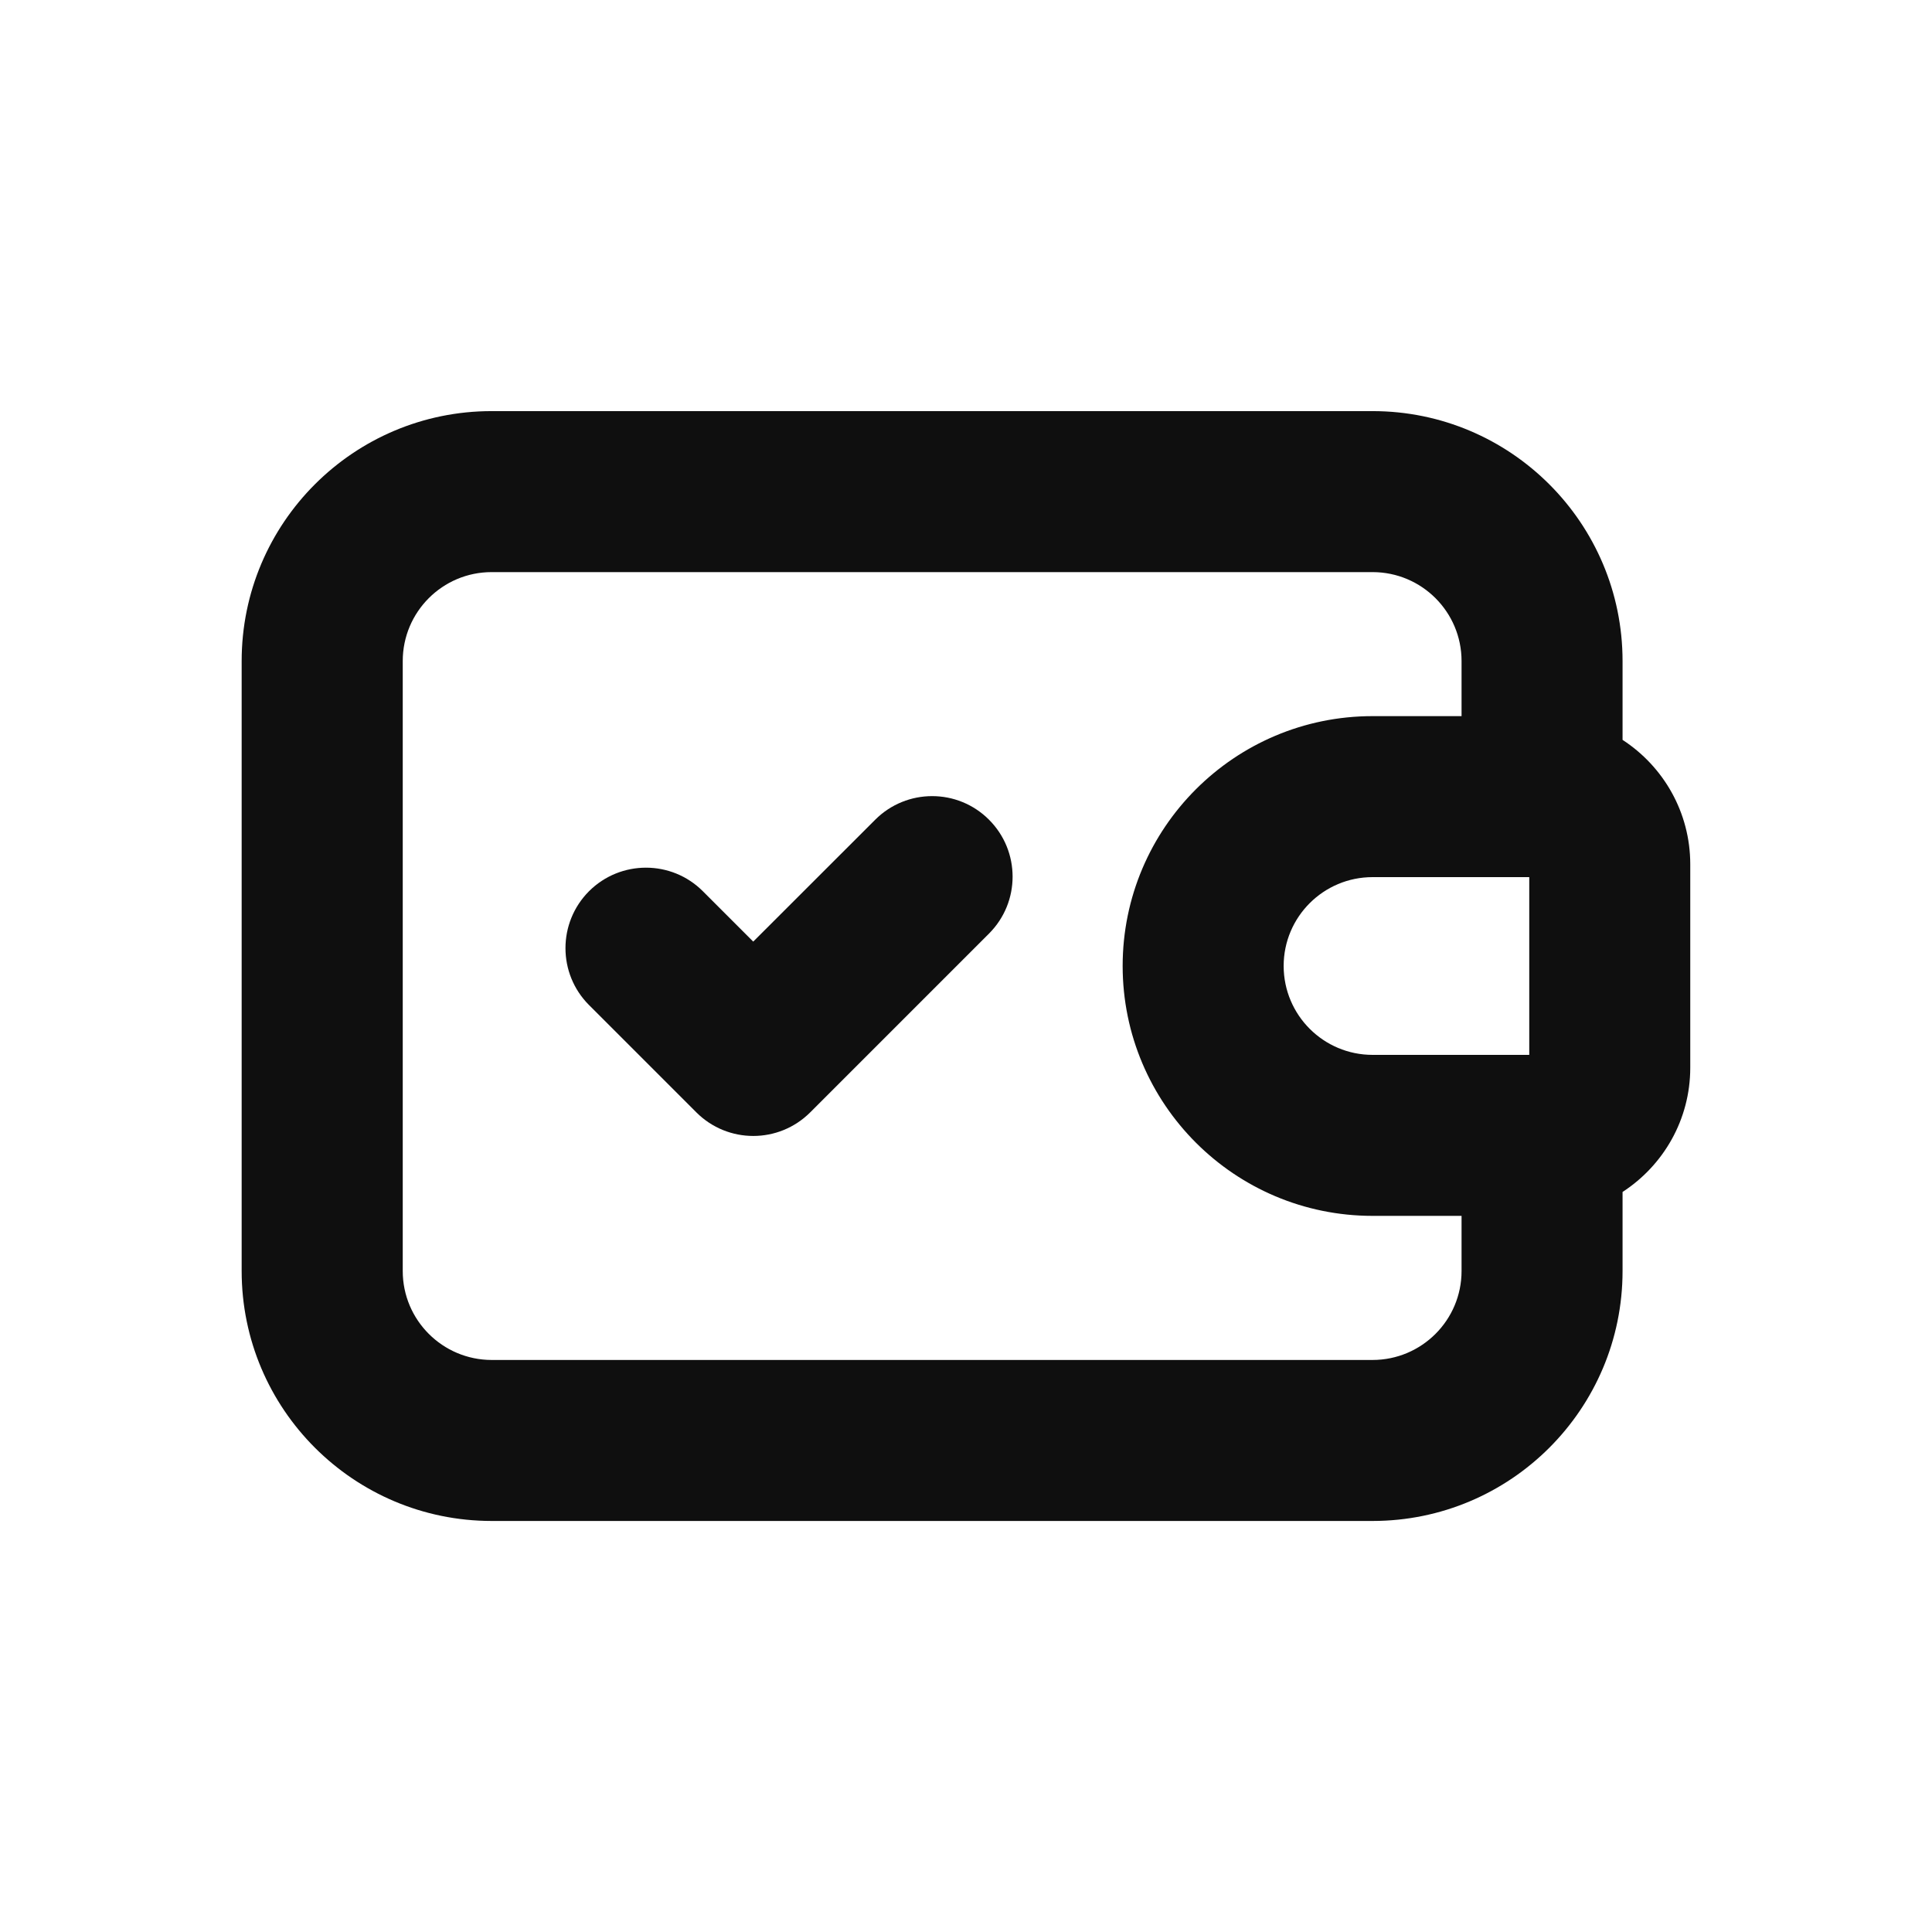
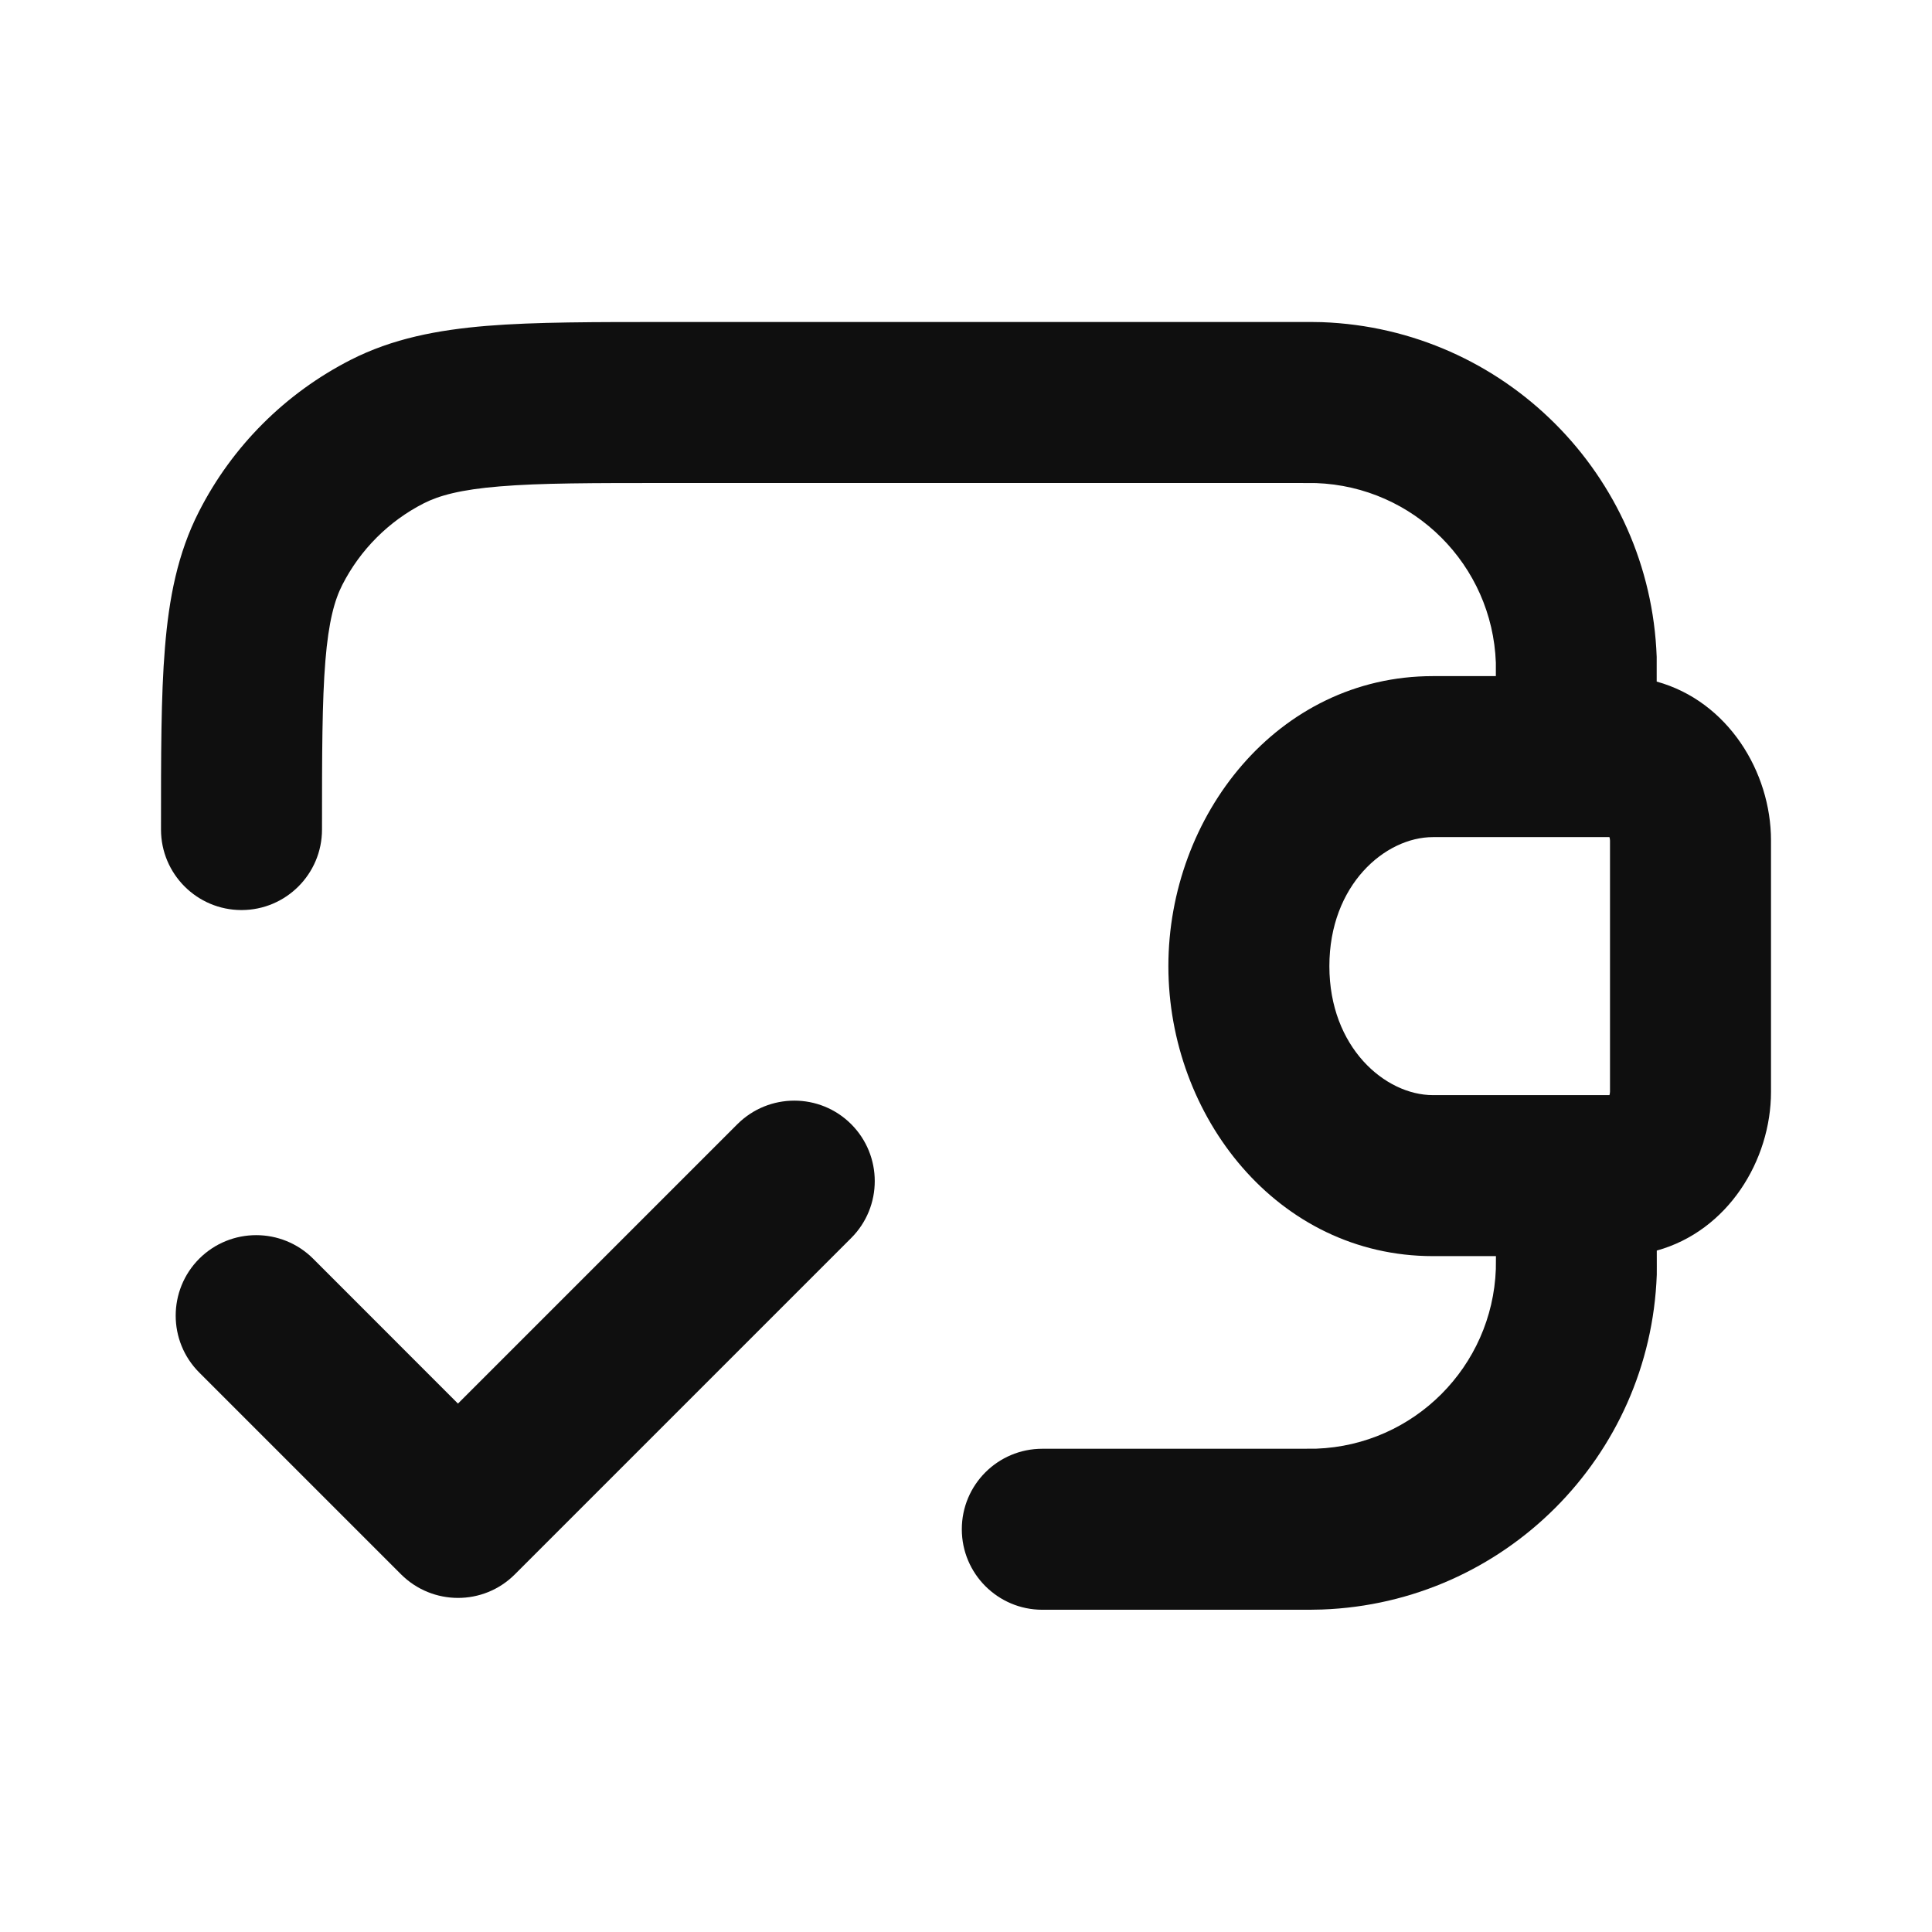
<svg xmlns="http://www.w3.org/2000/svg" width="24" height="24" viewBox="0 0 24 24" fill="none">
-   <path d="M10.872 10.183C11.263 9.792 11.896 9.792 12.286 10.183C12.676 10.573 12.677 11.206 12.286 11.597L10.065 13.818C9.674 14.209 9.041 14.209 8.65 13.818L7.317 12.485C6.927 12.095 6.927 11.462 7.317 11.071C7.708 10.681 8.341 10.681 8.731 11.071L9.357 11.697L10.872 10.183Z" fill="#0F0F0F" />
-   <path d="M17.052 5.107C18.766 5.108 20.156 6.498 20.156 8.212V9.191C20.662 9.52 20.997 10.089 20.997 10.737V13.263C20.997 13.91 20.662 14.478 20.156 14.807V15.789C20.156 17.503 18.766 18.893 17.052 18.894H6.107C4.393 18.893 3.002 17.503 3.002 15.789V8.212C3.002 6.497 4.393 5.107 6.107 5.107H17.052ZM6.107 7.107C5.497 7.107 5.003 7.602 5.003 8.212V15.789C5.003 16.399 5.498 16.893 6.107 16.894H17.052C17.661 16.893 18.156 16.399 18.156 15.789V15.104H17.051C15.336 15.104 13.947 13.714 13.946 12C13.946 10.286 15.336 8.896 17.051 8.896H18.156V8.212C18.156 7.602 17.662 7.108 17.052 7.107H6.107ZM17.051 10.896C16.441 10.896 15.946 11.39 15.946 12C15.947 12.61 16.441 13.104 17.051 13.104H18.997V10.896H17.051Z" fill="#0F0F0F" />
+   <path d="M16.422 4.002C18.683 4.084 20.498 5.898 20.58 8.16C20.581 8.188 20.579 8.311 20.58 8.467C21.464 8.711 22 9.588 22 10.44V13.563C22 14.415 21.464 15.291 20.581 15.535C20.581 15.685 20.582 15.807 20.581 15.836C20.499 18.098 18.684 19.912 16.423 19.994C16.34 19.997 16.247 19.997 16.114 19.997H12.948C12.396 19.997 11.948 19.549 11.948 18.997C11.948 18.444 12.396 17.997 12.948 17.997H16.114C16.264 17.997 16.313 17.997 16.351 17.996C17.564 17.952 18.538 16.977 18.582 15.764C18.582 15.77 18.582 15.733 18.583 15.637V15.604H17.8C15.867 15.604 14.514 13.865 14.514 12.002C14.514 10.138 15.867 8.399 17.8 8.399H18.582V8.232C18.538 7.019 17.564 6.045 16.349 6.001C16.312 6 16.263 6 16.114 6H8.307C7.362 6 6.713 6 6.21 6.042C5.719 6.082 5.455 6.156 5.265 6.252C4.829 6.474 4.475 6.829 4.253 7.264C4.156 7.454 4.082 7.719 4.042 8.209C4.001 8.712 4 9.361 4 10.305C4 10.857 3.552 11.305 3 11.305C2.448 11.305 2 10.857 2 10.305C2 9.394 1.999 8.649 2.049 8.046C2.099 7.432 2.206 6.875 2.471 6.356C2.884 5.544 3.545 4.884 4.357 4.47C4.876 4.206 5.432 4.099 6.047 4.048C6.65 3.999 7.395 4 8.307 4H16.114C16.247 4 16.34 3.999 16.422 4.002ZM17.8 10.399C17.208 10.399 16.514 10.991 16.514 12.002C16.514 13.012 17.208 13.604 17.8 13.604H19.993C19.996 13.593 20 13.579 20 13.563V10.44C20 10.424 19.996 10.41 19.993 10.399H17.8Z" fill="#0F0F0F" />
+   <path d="M9.16 13.965C9.551 13.575 10.184 13.575 10.574 13.965C10.964 14.356 10.964 14.989 10.574 15.379L6.396 19.557C6.006 19.948 5.373 19.947 4.982 19.557L2.475 17.05C2.085 16.66 2.085 16.027 2.475 15.636C2.866 15.246 3.499 15.246 3.89 15.636L5.689 17.436L9.16 13.965Z" fill="#0F0F0F" />
</svg>
